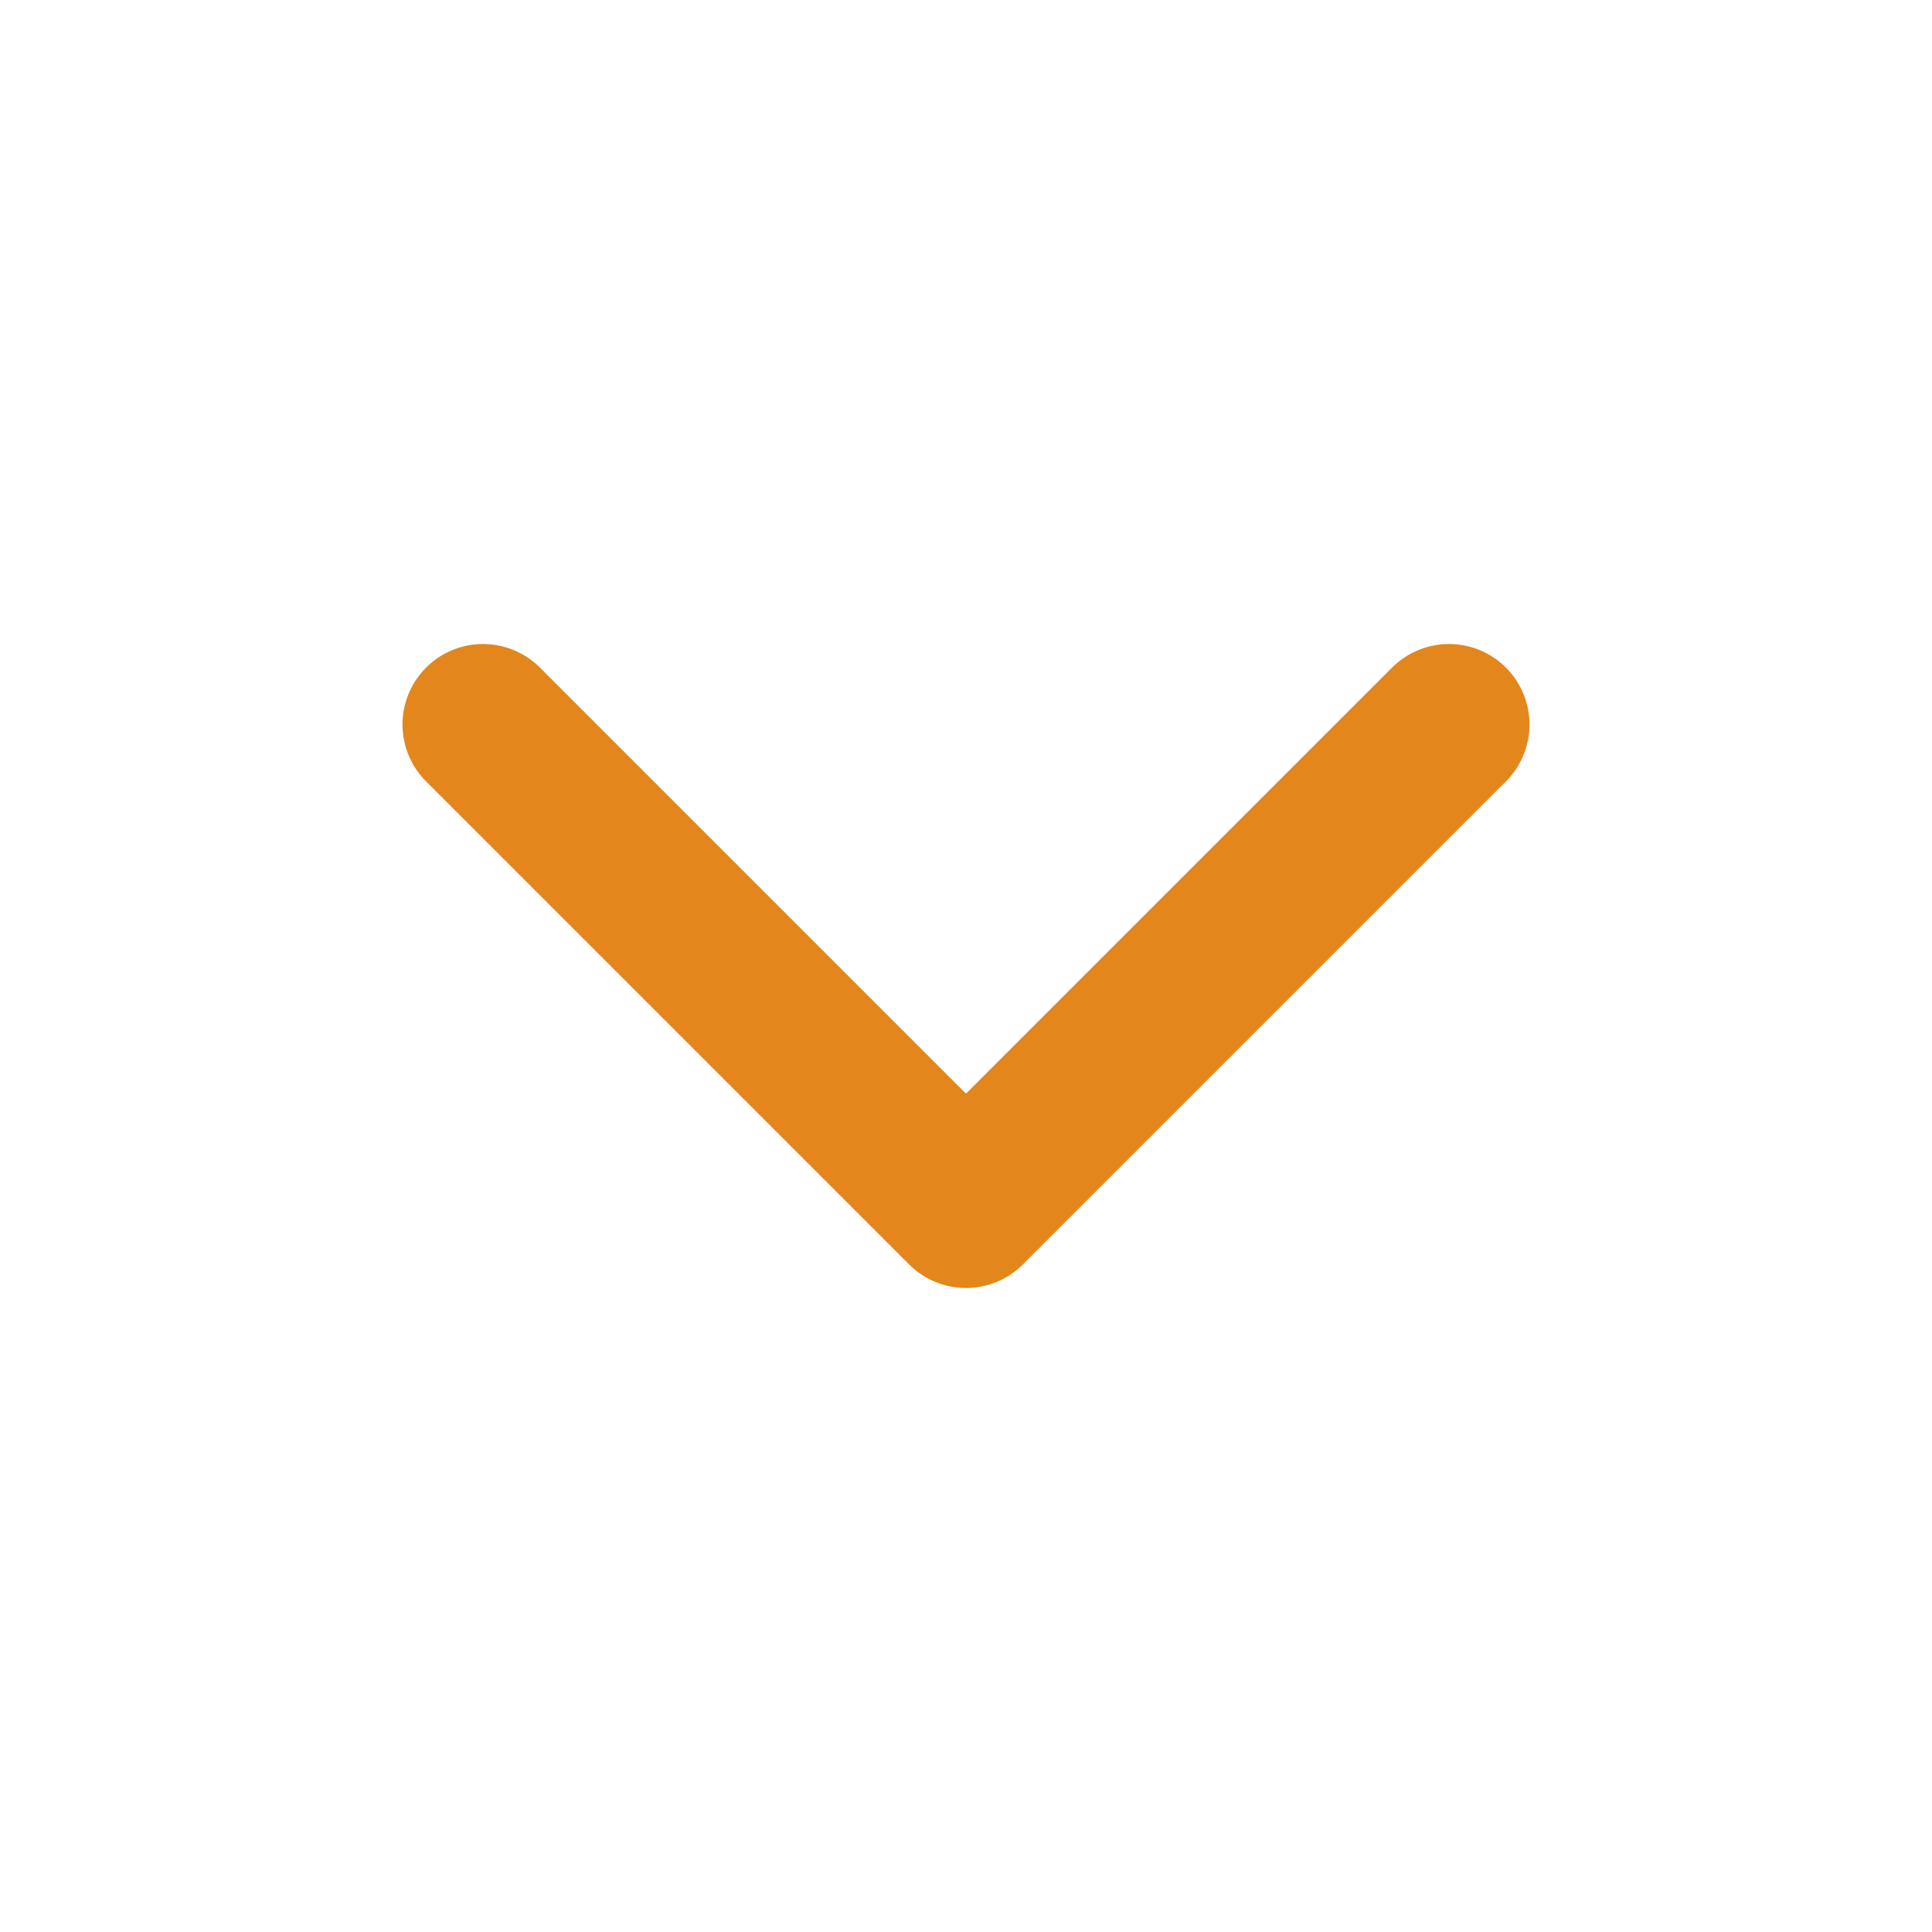
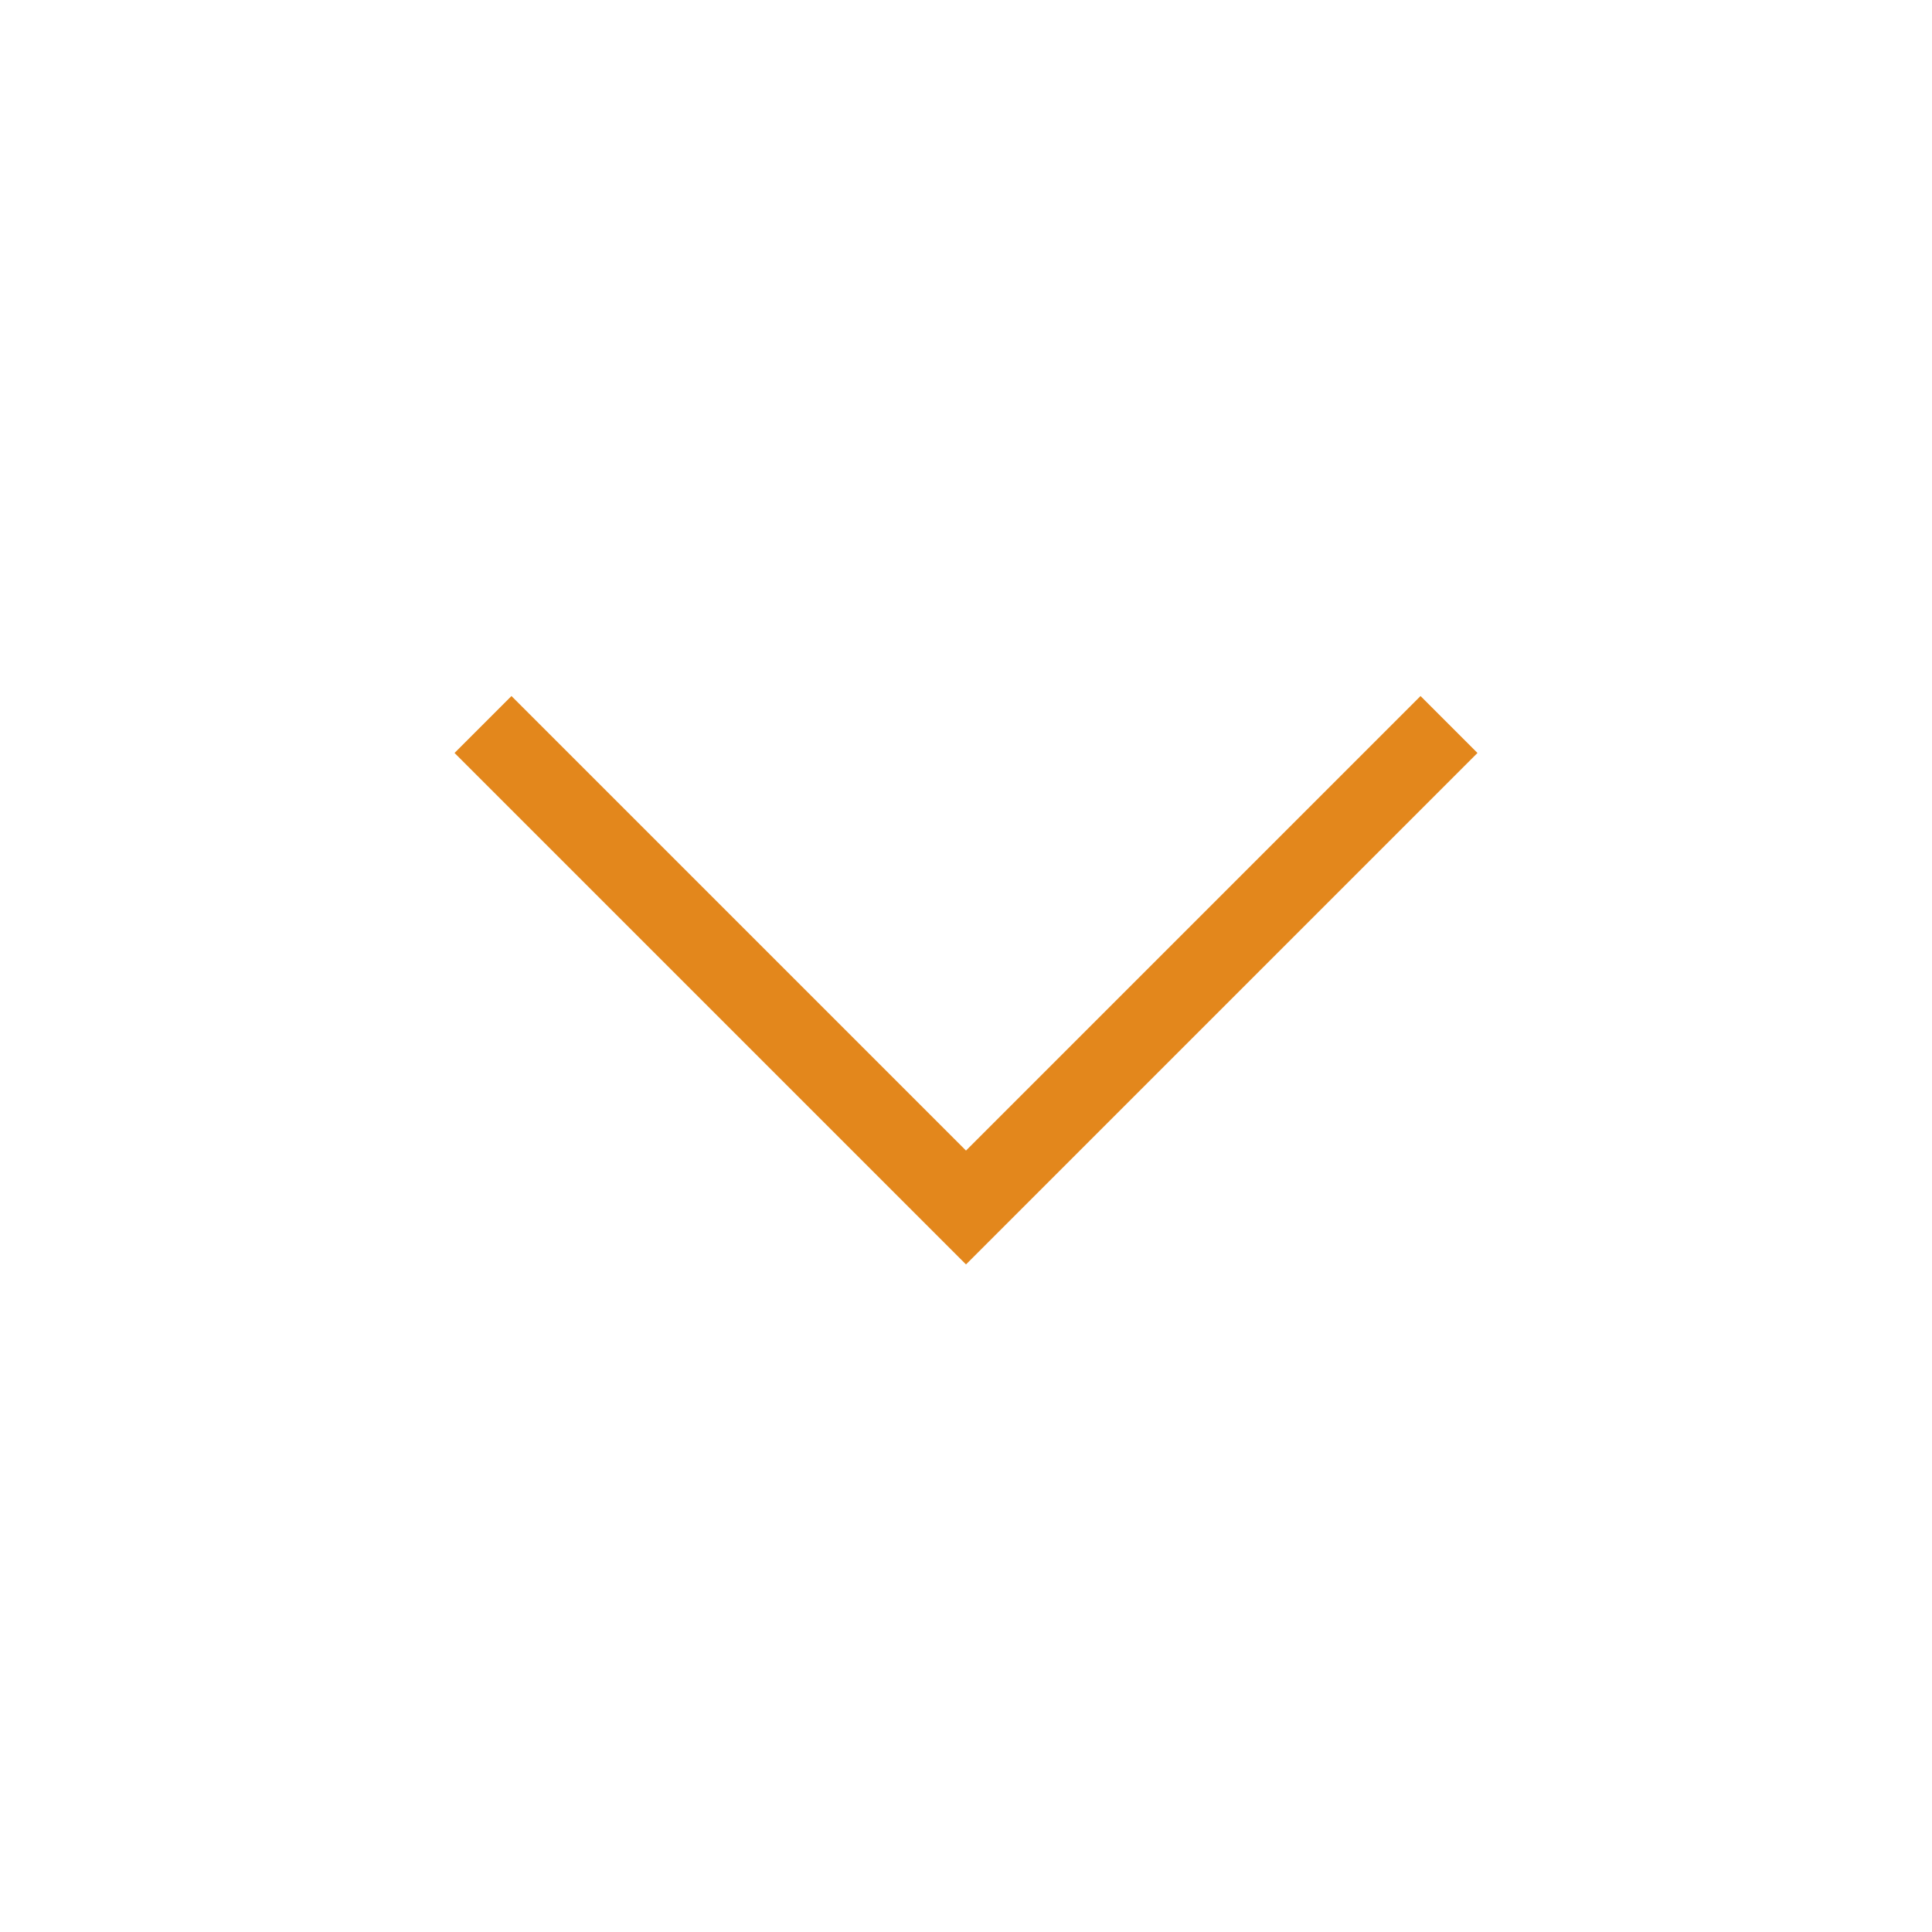
- <svg xmlns="http://www.w3.org/2000/svg" class="icon icon-tabler icon-tabler-chevron-down" width="24" height="24" viewBox="0 0 24 24" stroke-width="2" stroke="#e3871c" fill="none" stroke-linecap="round" stroke-linejoin="round">
+ <svg xmlns="http://www.w3.org/2000/svg" class="icon icon-tabler icon-tabler-chevron-down" width="24" height="24" viewBox="0 0 24 24" strokeWidth="2" stroke="#e3871c" fill="none" strokeLinecap="round" strokeLinejoin="round">
  <path stroke="none" d="M0 0h24v24H0z" fill="none" />
  <polyline points="6 9 12 15 18 9" />
</svg>
